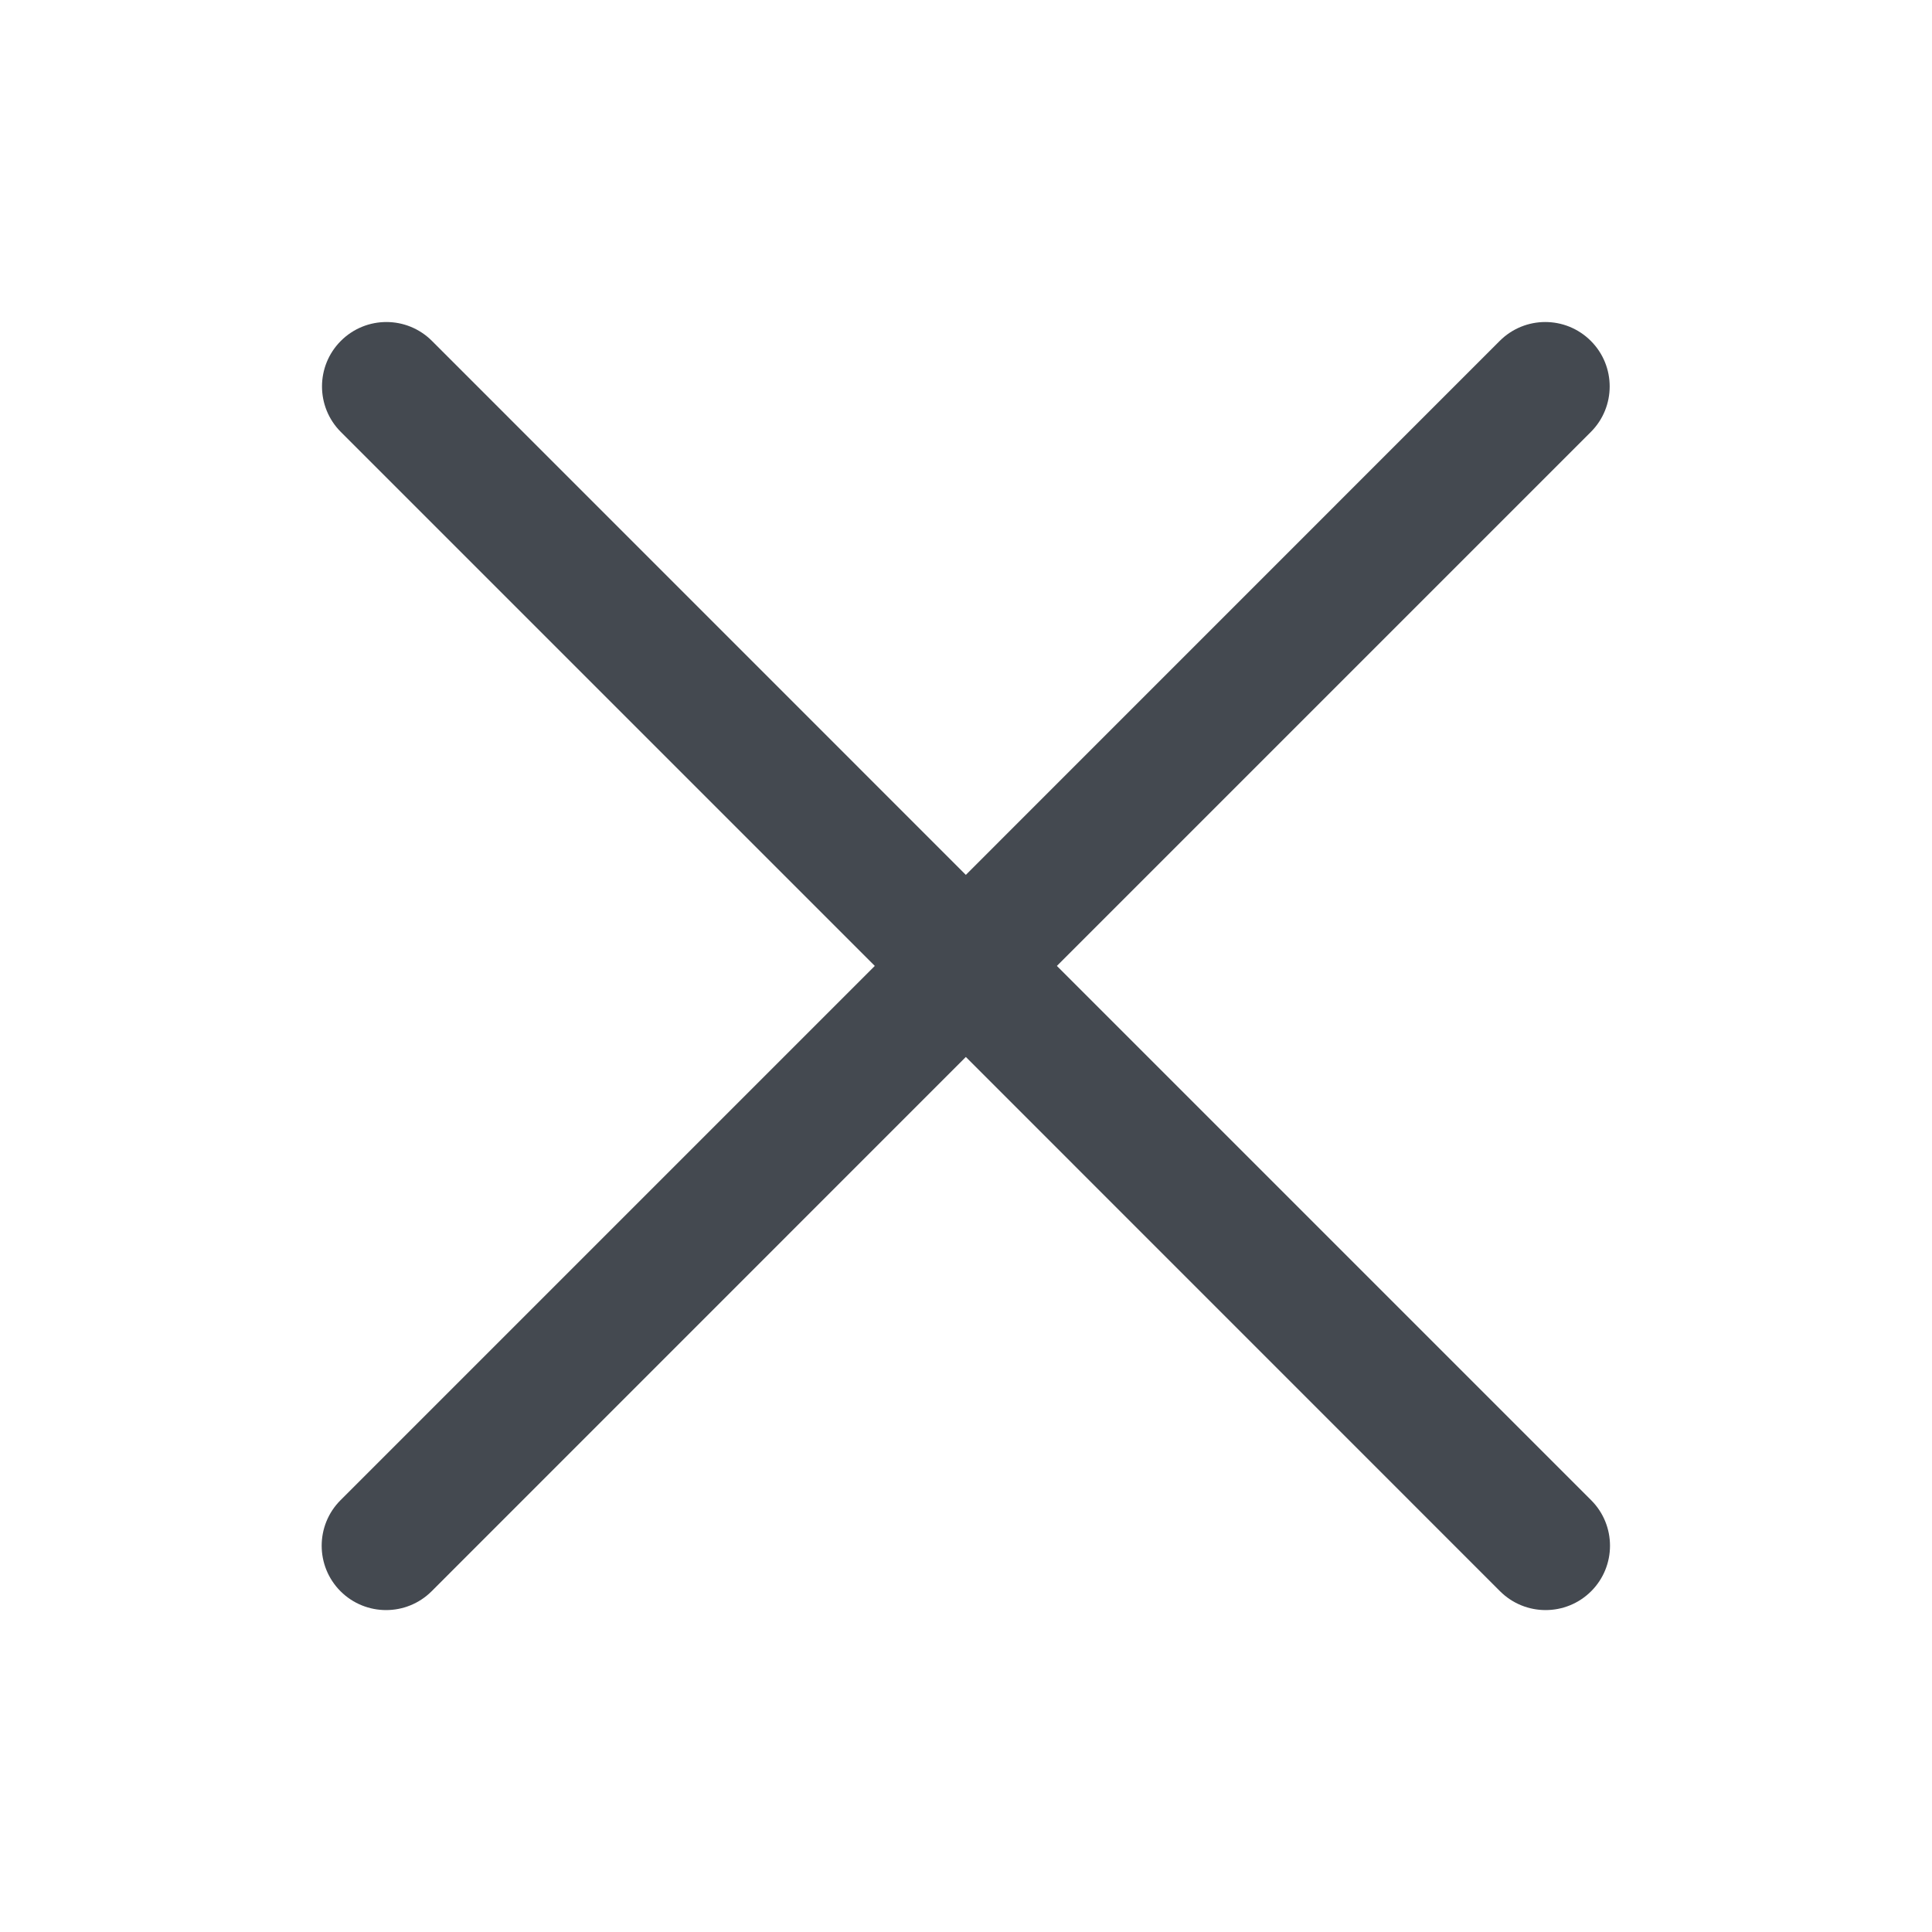
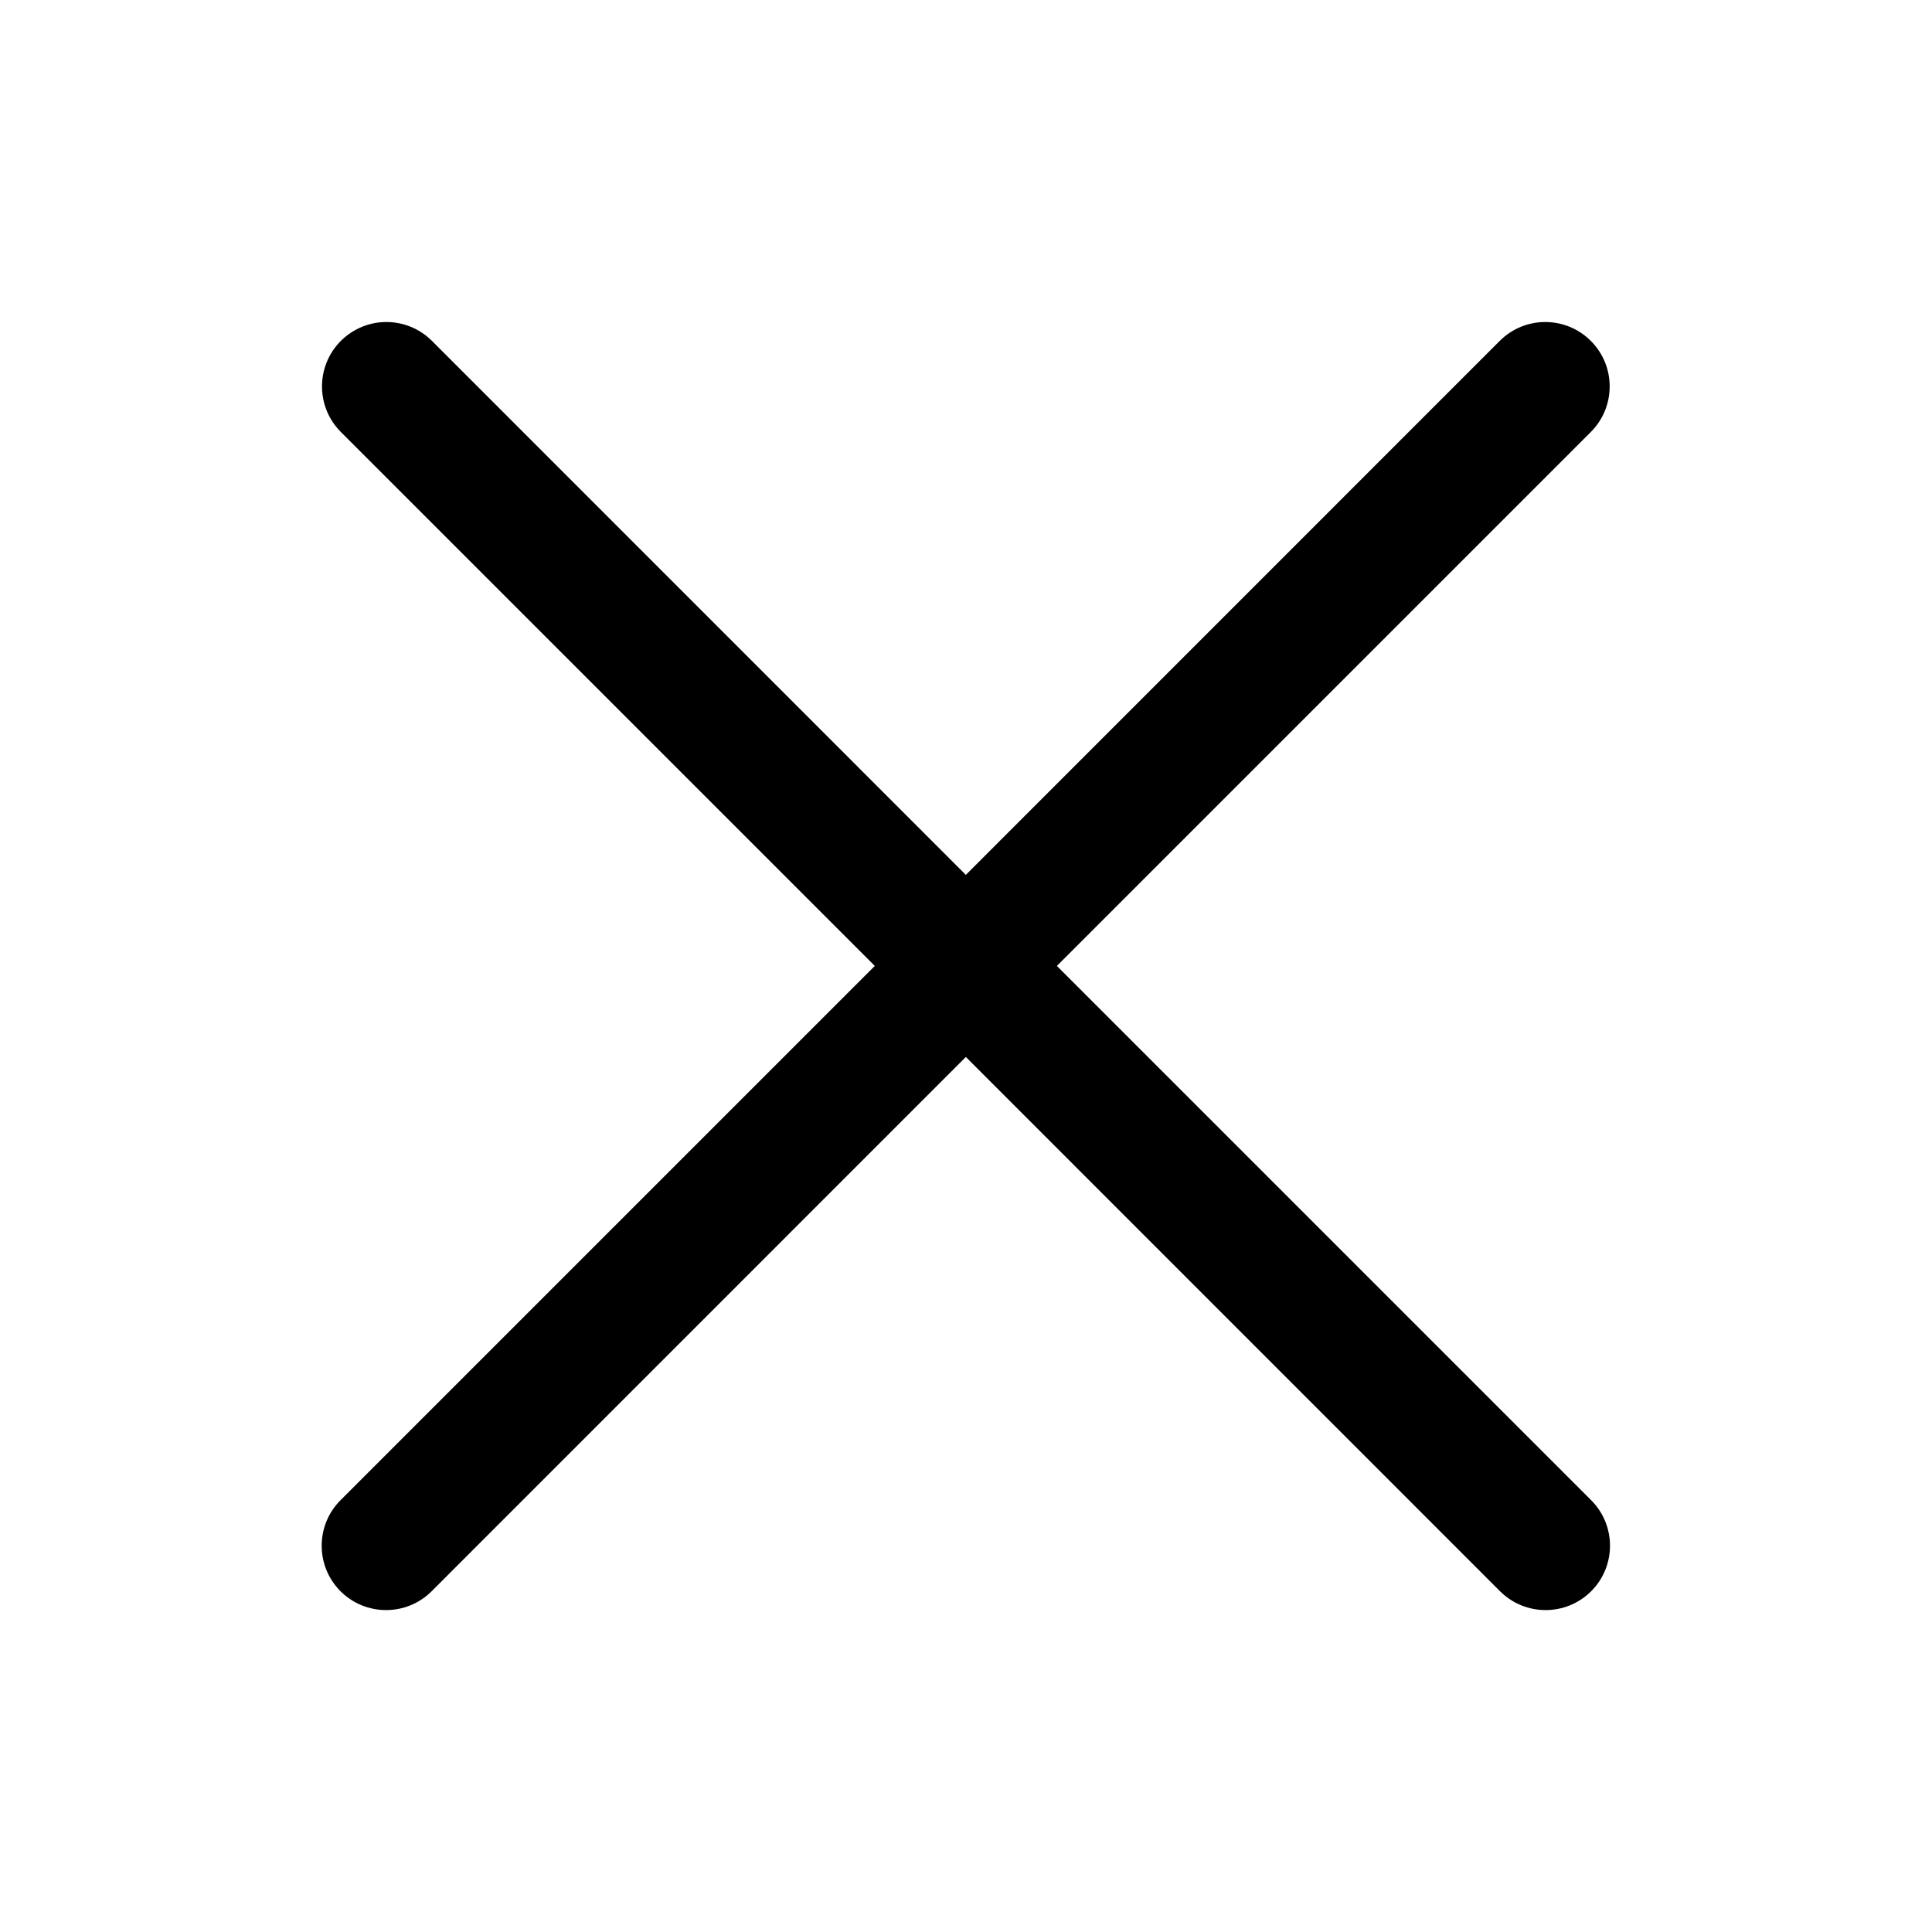
<svg xmlns="http://www.w3.org/2000/svg" width="24" height="24" viewBox="0 0 24 24" fill="none">
  <g id="icon/close">
-     <path id="Vector" fill-rule="evenodd" clip-rule="evenodd" d="M18.63 4.235C18.943 3.922 19.449 3.922 19.762 4.235C20.074 4.547 20.074 5.054 19.762 5.366L13.129 11.999L19.766 18.636C20.078 18.948 20.078 19.455 19.766 19.767C19.453 20.079 18.947 20.079 18.634 19.767L11.998 13.13L5.362 19.767C5.049 20.079 4.543 20.079 4.23 19.767C3.918 19.455 3.918 18.948 4.23 18.636L10.867 11.999L4.234 5.366C3.922 5.054 3.922 4.547 4.234 4.235C4.547 3.922 5.053 3.922 5.366 4.235L11.998 10.868L18.63 4.235Z" fill="#444950" />
+     <path id="Vector" fill-rule="evenodd" clip-rule="evenodd" d="M18.63 4.235C18.943 3.922 19.449 3.922 19.762 4.235C20.074 4.547 20.074 5.054 19.762 5.366L13.129 11.999L19.766 18.636C20.078 18.948 20.078 19.455 19.766 19.767C19.453 20.079 18.947 20.079 18.634 19.767L11.998 13.13L5.362 19.767C5.049 20.079 4.543 20.079 4.23 19.767C3.918 19.455 3.918 18.948 4.23 18.636L10.867 11.999L4.234 5.366C3.922 5.054 3.922 4.547 4.234 4.235C4.547 3.922 5.053 3.922 5.366 4.235L11.998 10.868L18.63 4.235Z" fill="currentColor" />
  </g>
</svg>
